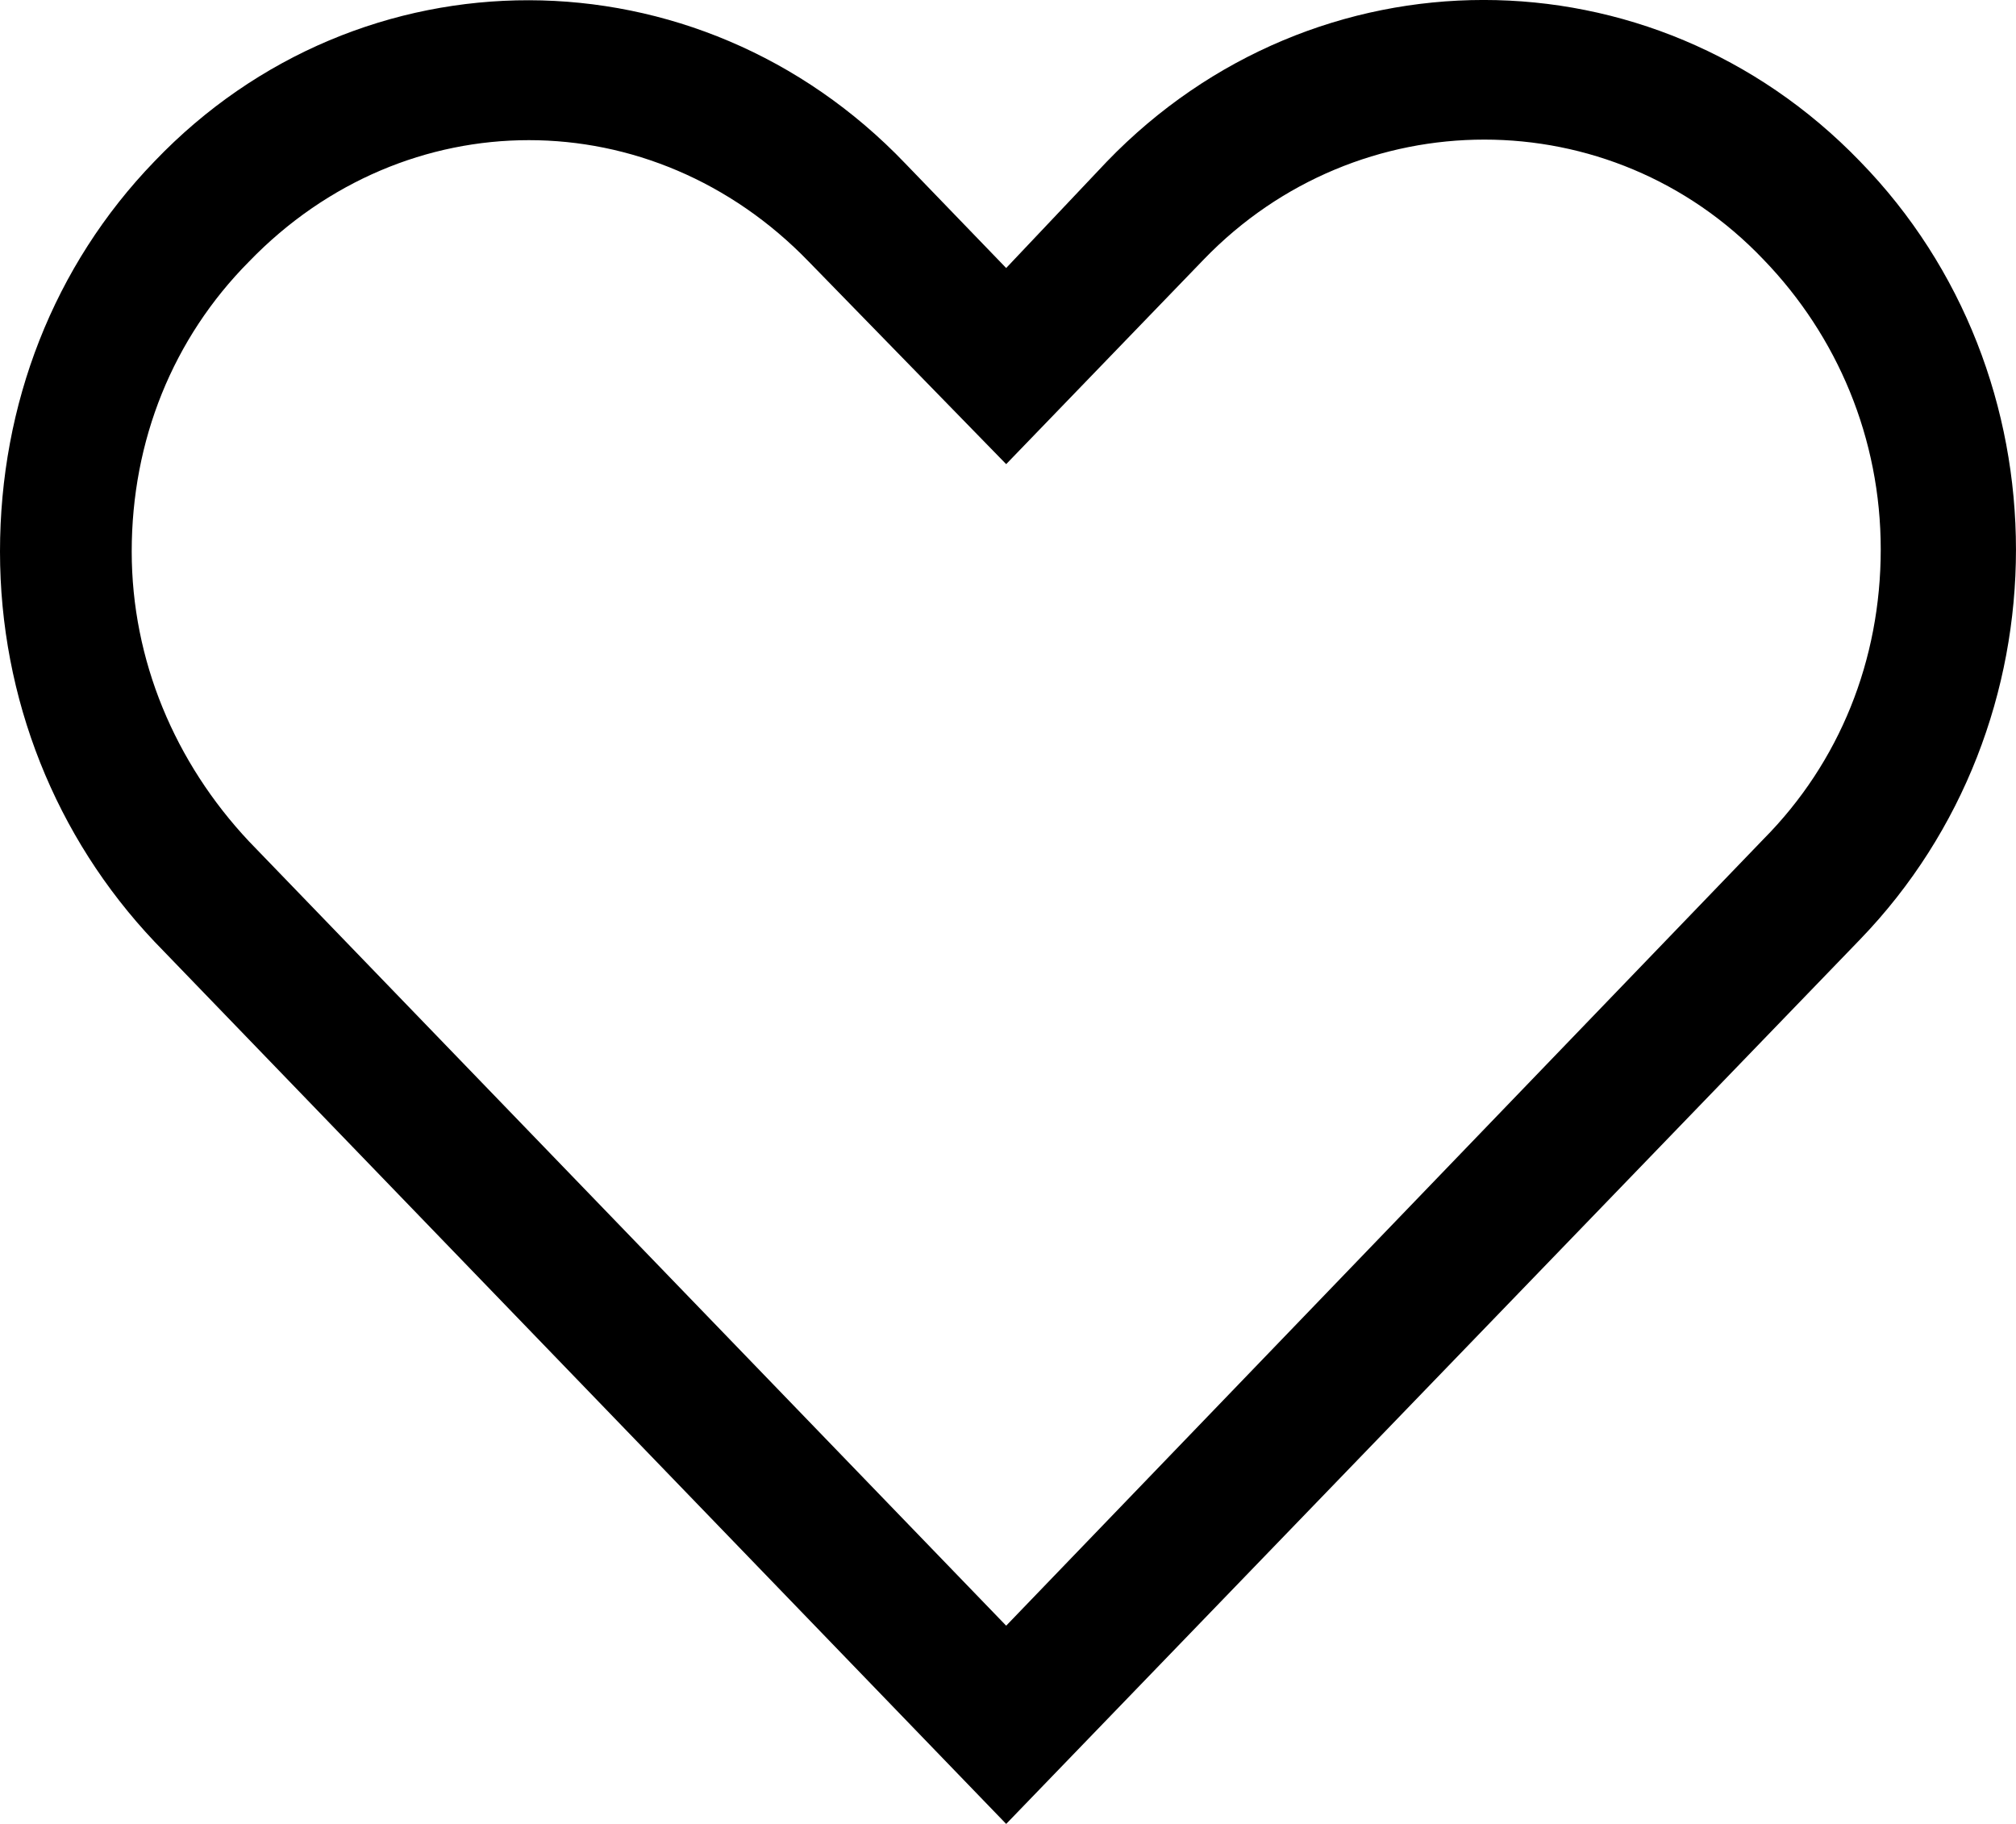
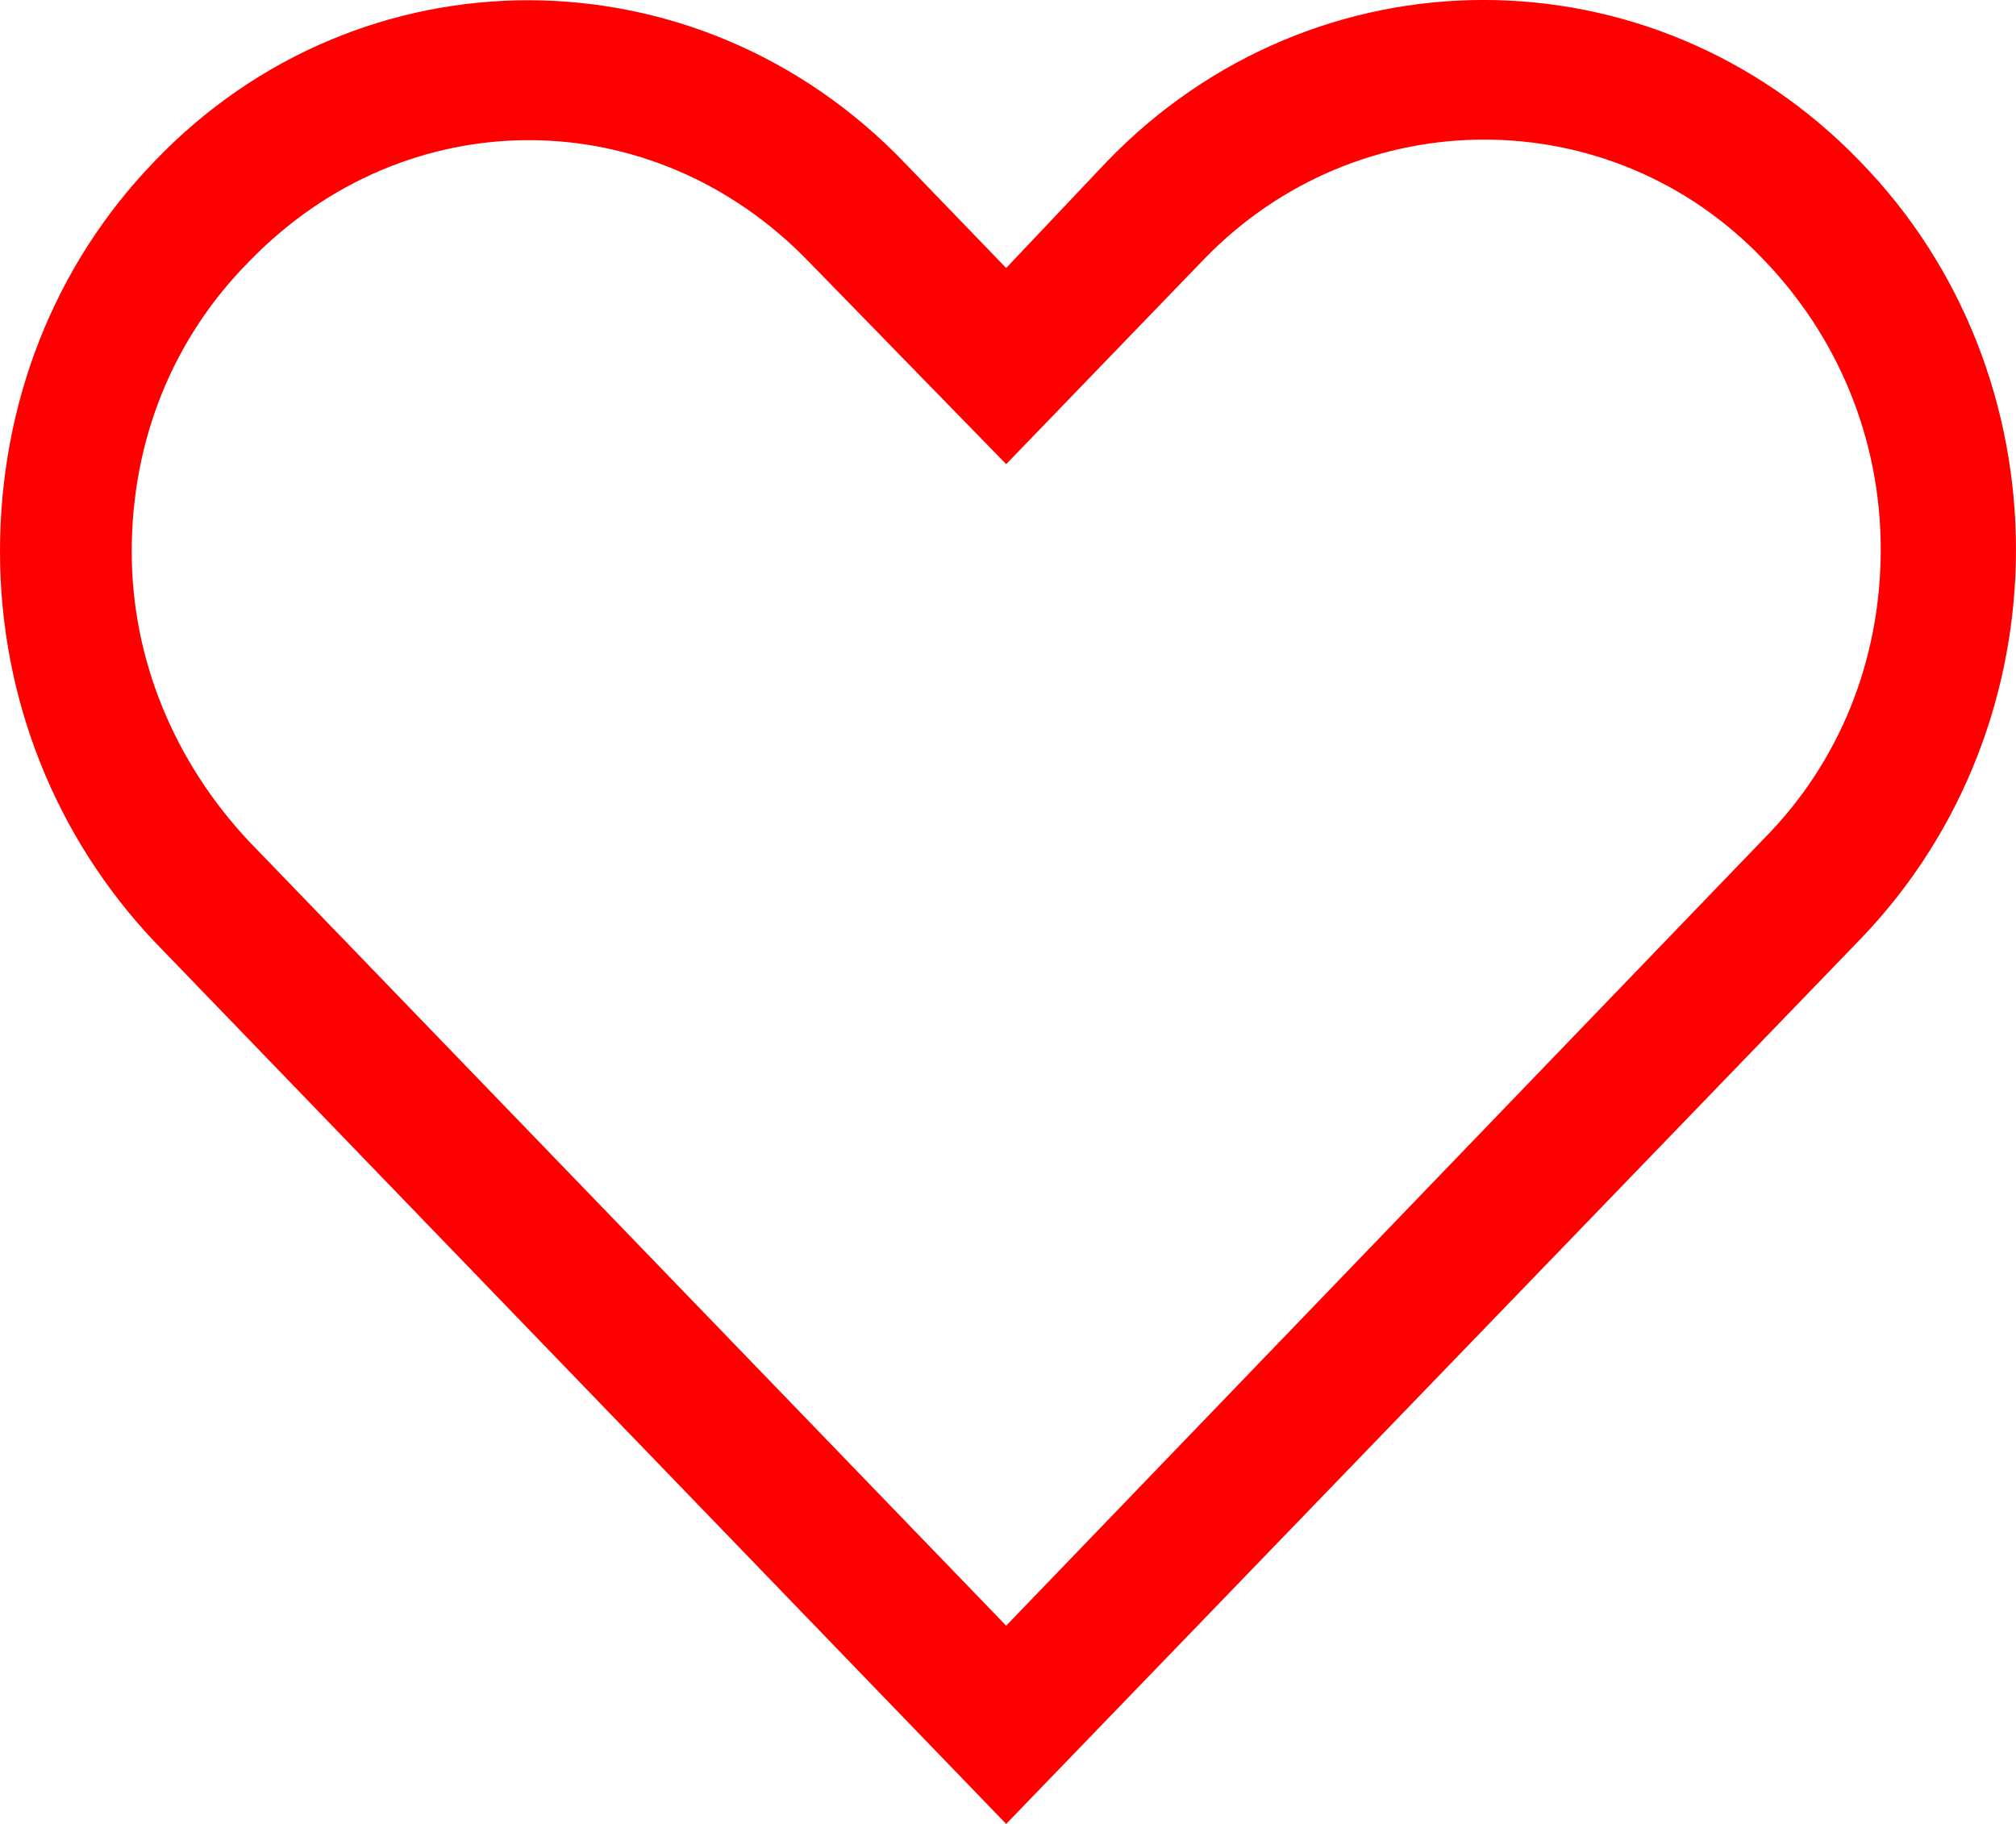
<svg xmlns="http://www.w3.org/2000/svg" width="21" height="19" fill="none" viewBox="0 0 21 19">
-   <path fill="#000" d="M19.376 9.786C21.541 7.543 21.541 3.902 19.376 1.682C17.212 -0.561 13.696 -0.561 11.531 1.682L10.481 2.792L9.431 1.704C7.266 -0.561 3.751 -0.561 1.608 1.682C0.557 2.77 0 4.213 0 5.745C0 7.277 0.579 8.72 1.608 9.808L10.481 19L19.376 9.786ZM1.372 5.745C1.372 4.59 1.8 3.525 2.594 2.725C3.408 1.882 4.458 1.46 5.509 1.46C6.559 1.46 7.609 1.882 8.424 2.725L10.481 4.835L12.539 2.703C14.146 1.038 16.783 1.038 18.369 2.703C19.141 3.502 19.591 4.568 19.591 5.723C19.591 6.877 19.162 7.943 18.369 8.742L10.481 16.935L2.594 8.765C1.822 7.943 1.372 6.877 1.372 5.745Z" />
+   <path fill="red" d="M19.376 9.786C21.541 7.543 21.541 3.902 19.376 1.682C17.212 -0.561 13.696 -0.561 11.531 1.682L10.481 2.792L9.431 1.704C7.266 -0.561 3.751 -0.561 1.608 1.682C0.557 2.77 0 4.213 0 5.745C0 7.277 0.579 8.72 1.608 9.808L10.481 19L19.376 9.786ZM1.372 5.745C1.372 4.59 1.8 3.525 2.594 2.725C3.408 1.882 4.458 1.46 5.509 1.46C6.559 1.46 7.609 1.882 8.424 2.725L10.481 4.835L12.539 2.703C14.146 1.038 16.783 1.038 18.369 2.703C19.141 3.502 19.591 4.568 19.591 5.723C19.591 6.877 19.162 7.943 18.369 8.742L10.481 16.935L2.594 8.765C1.822 7.943 1.372 6.877 1.372 5.745Z" />
</svg>
